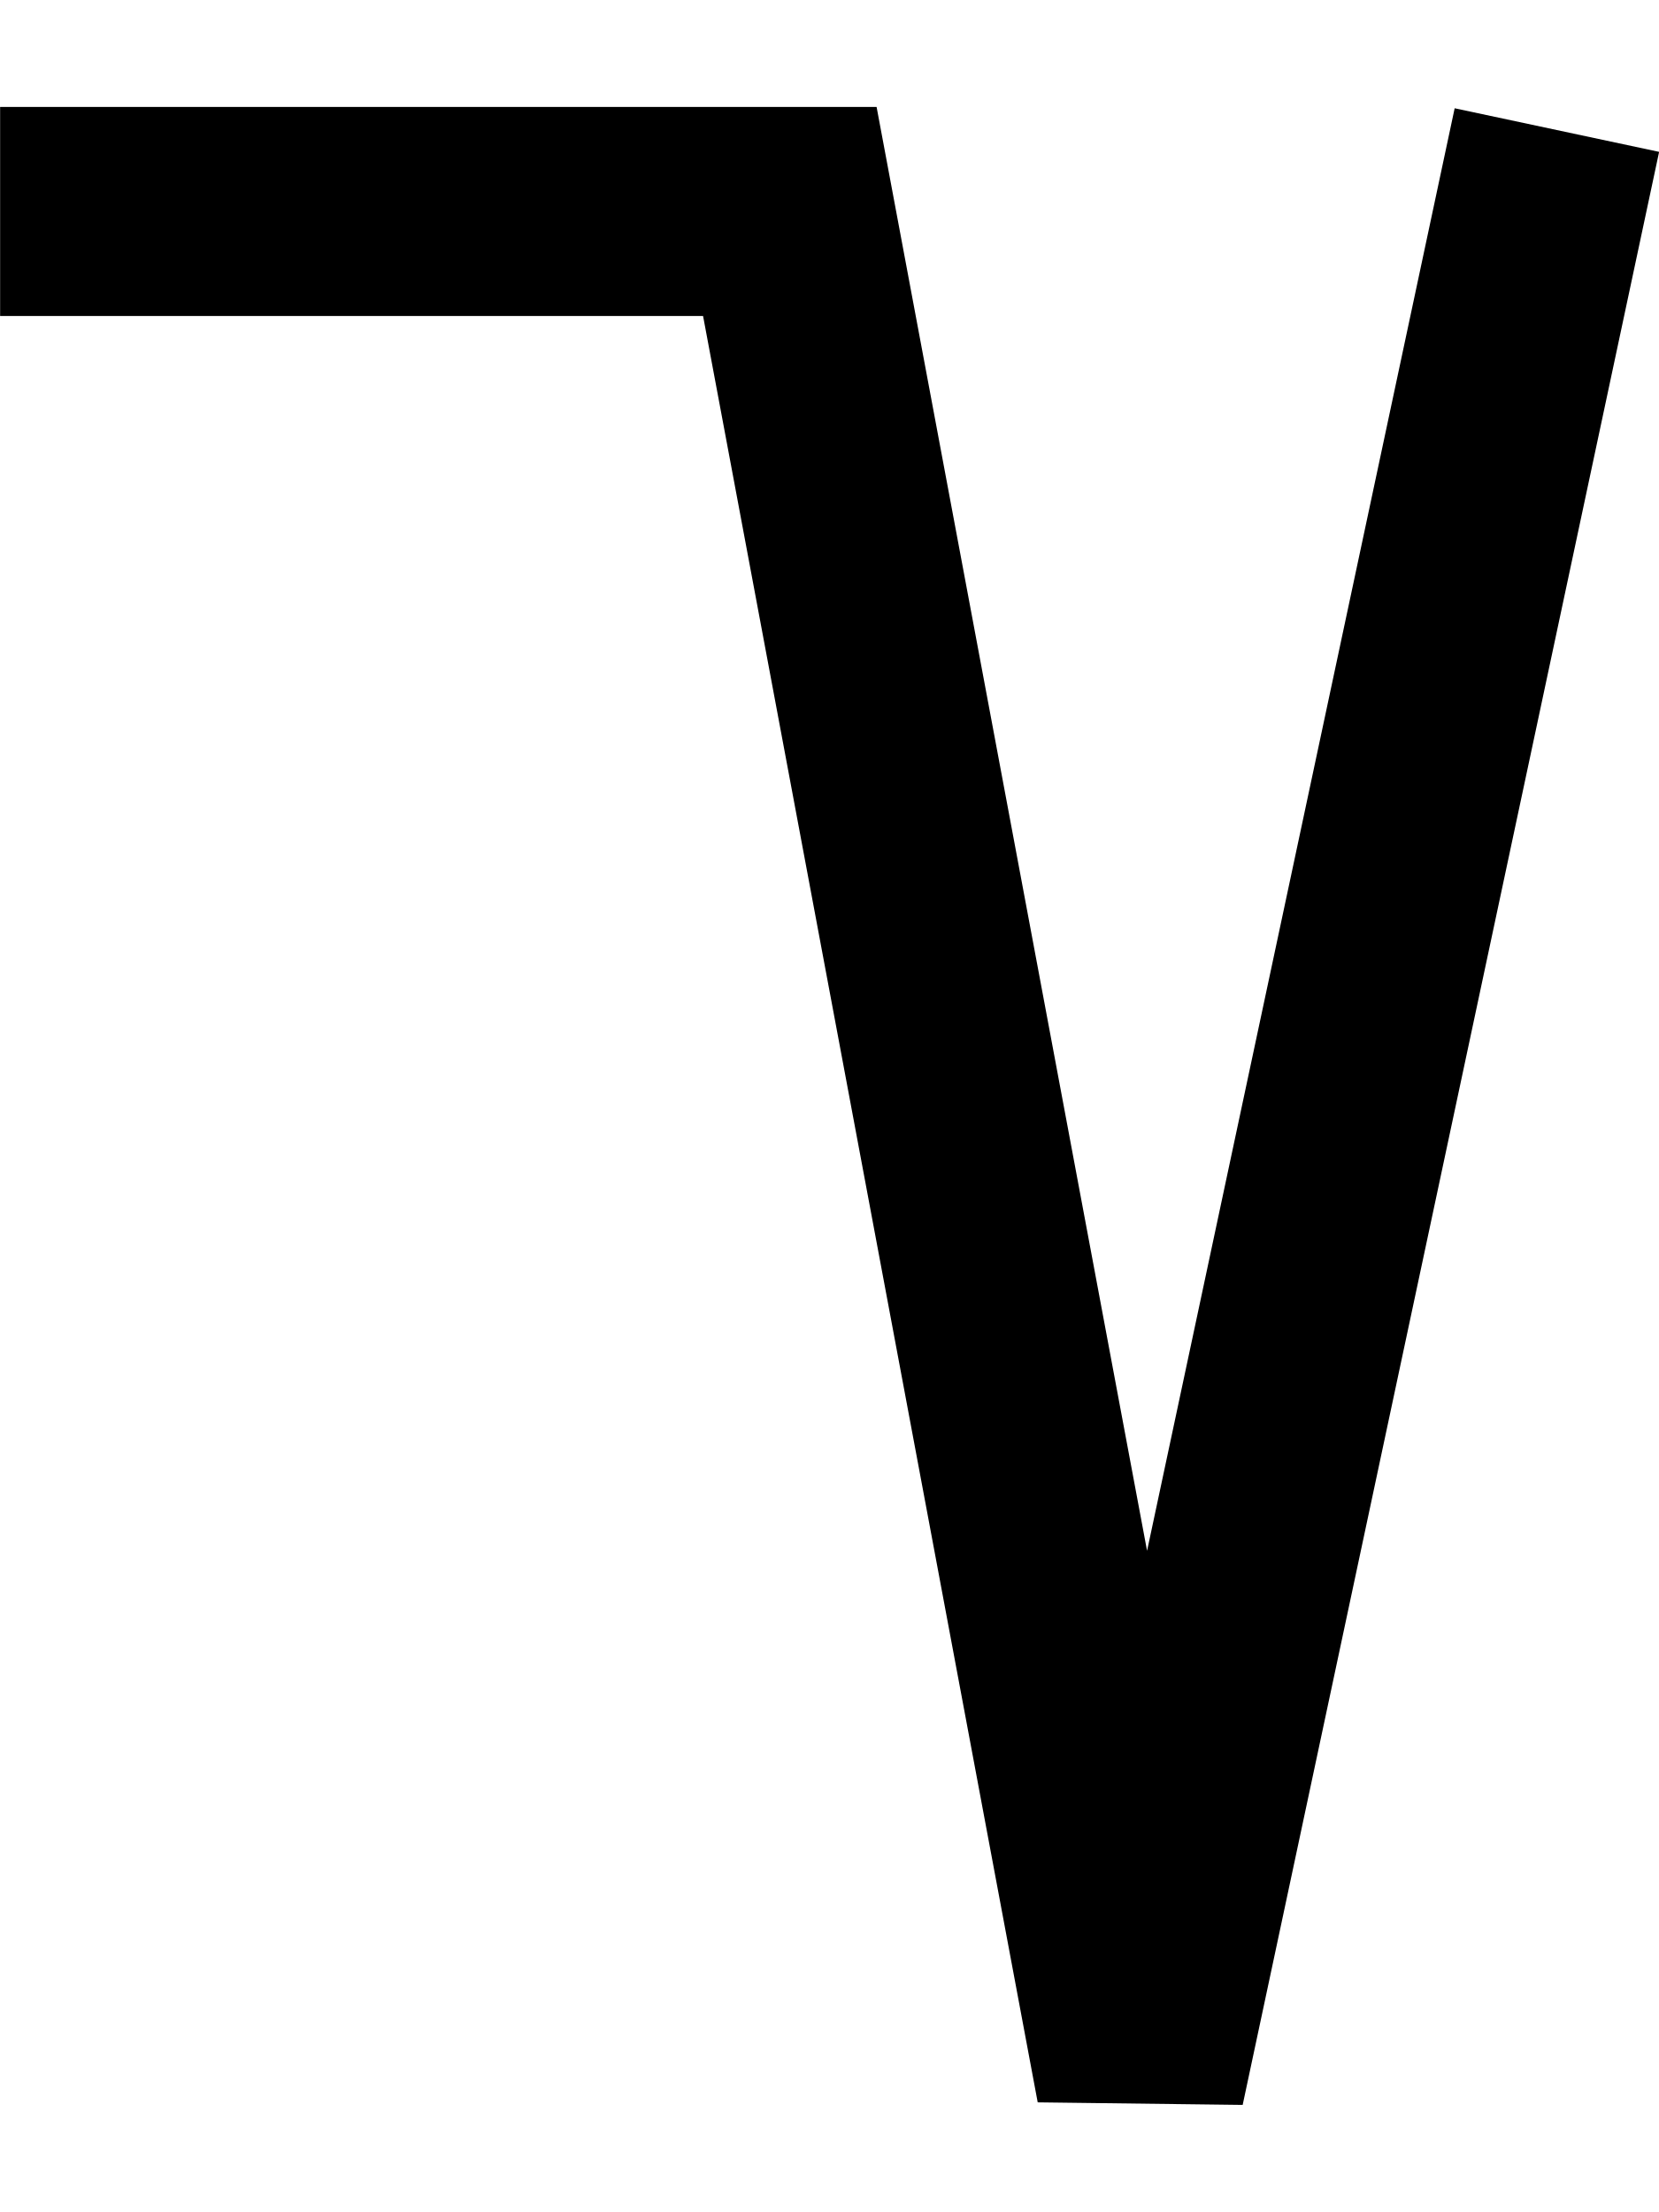
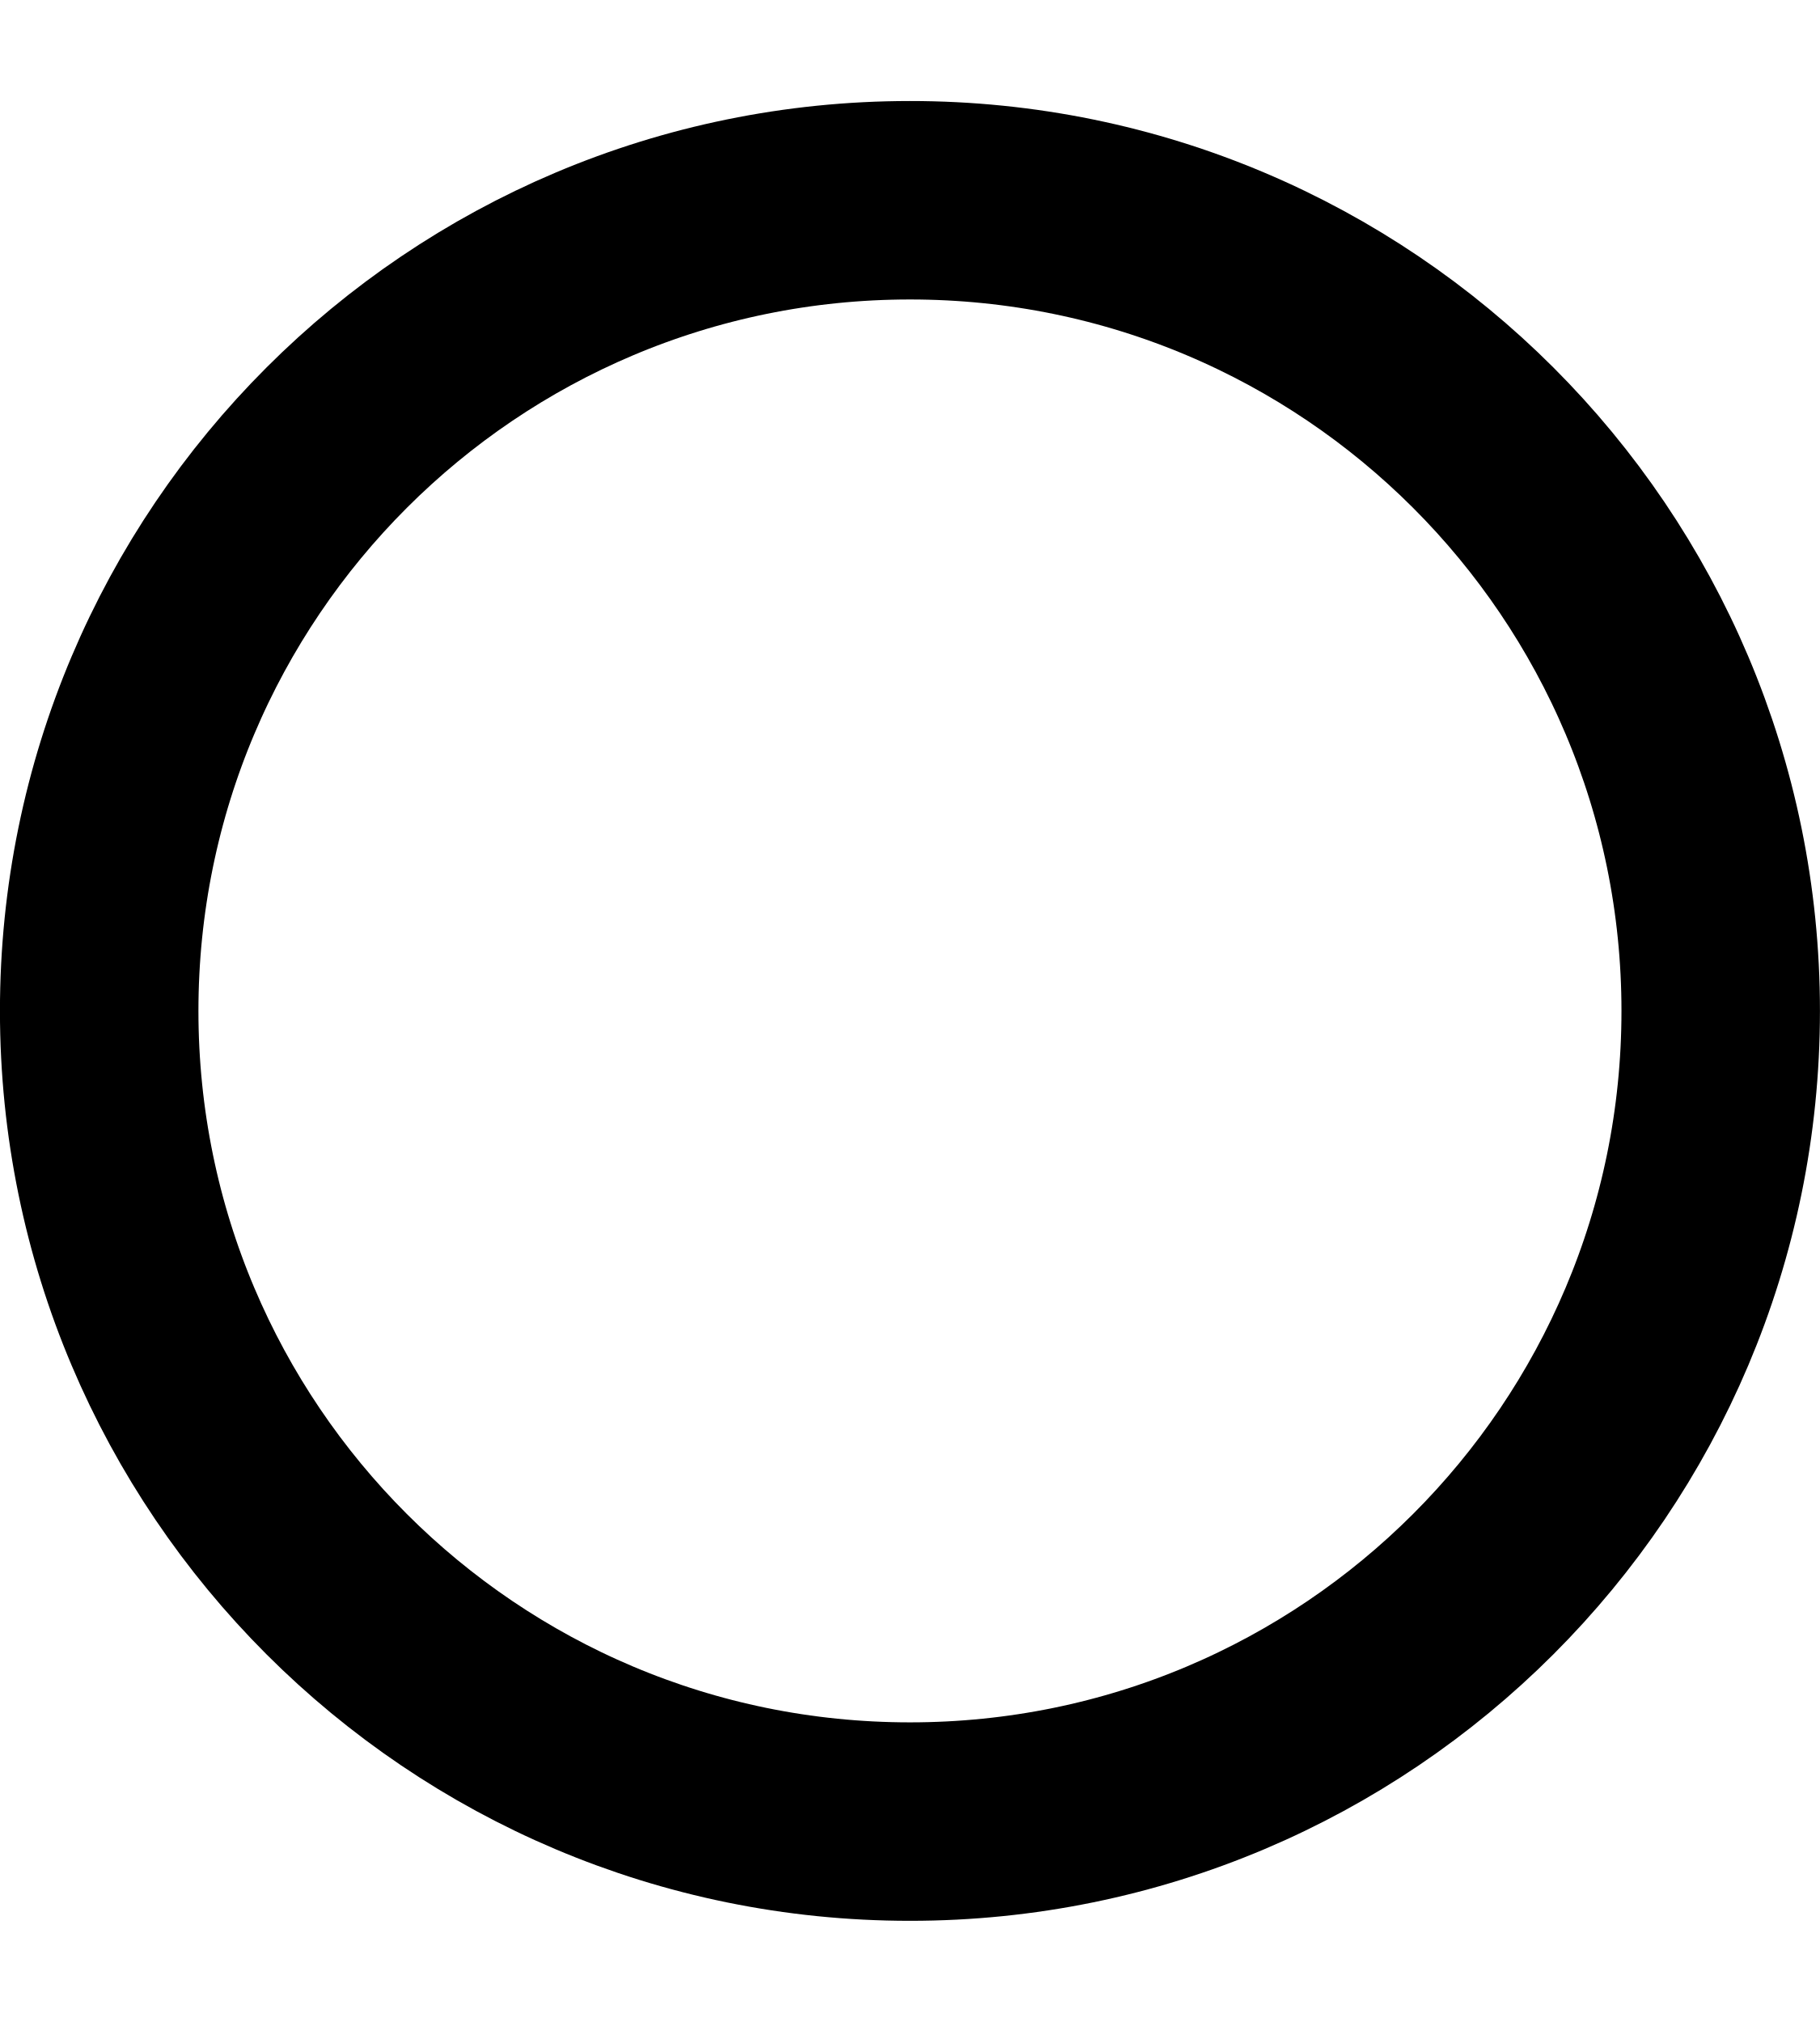
- <svg xmlns="http://www.w3.org/2000/svg" width="15" height="20" viewBox="0 0 15 20" version="1.1" id="svg3807">
+ <svg xmlns="http://www.w3.org/2000/svg" width="18" height="20" viewBox="0 0 18 20" version="1.1" id="svg3807">
  <g id="layer L1" transform="translate(0,10)">
    <g transform="translate(0,0)">
      <g transform="translate(0,0)">
        <g id="layer1" transform="translate(0,-291.7083)">
-           <g transform="matrix(1.172932,0,0,-0.9520283,-583.8196,-1486.07)" id="g10351" style="stroke-width:1.788;stroke-miterlimit:4;stroke-dasharray:none">
-             <g transform="matrix(0.9094024,0,0,1.120415,45.09442,226.1223)" id="g10351-0" style="stroke-width:1.789;stroke-miterlimit:4;stroke-dasharray:none">
-               <g id="g2601" transform="matrix(0.8925618,0,0,0.8925266,53.47671,-202.8362)" style="stroke-width:2.005">
-                 <g transform="matrix(1.120371,0,0,1.120415,-103.276,239.3698)" id="g10356">
-                   <path style="fill:none;fill-rule:evenodd;stroke:#000000;stroke-width:1.772;stroke-linecap:butt;stroke-linejoin:miter;stroke-miterlimit:4;stroke-dasharray:none;stroke-opacity:1" d="m 549.644,-1871.022 -3.53,-16.555 -2.972,15.865 h -6.694" id="path4186-6-7-94-7-8-3-4-9-6-9-9-8-7-3-2" />
-                 </g>
-               </g>
-             </g>
-           </g>
+           <path id="path3355-7-7" d="m 17.018,291.708 a 8.018,8.019 0 0 0 -8.019,-8.019 8.018,8.019 0 0 0 -8.018,8.019 8.018,8.019 0 0 0 8.018,8.018 8.018,8.019 0 0 0 8.019,-8.018 z" style="fill:none;fill-rule:evenodd;stroke:#000000;stroke-width:1.963;stroke-linecap:butt;stroke-linejoin:miter;stroke-miterlimit:4;stroke-dasharray:none;stroke-opacity:1" />
        </g>
      </g>
    </g>
  </g>
</svg>
